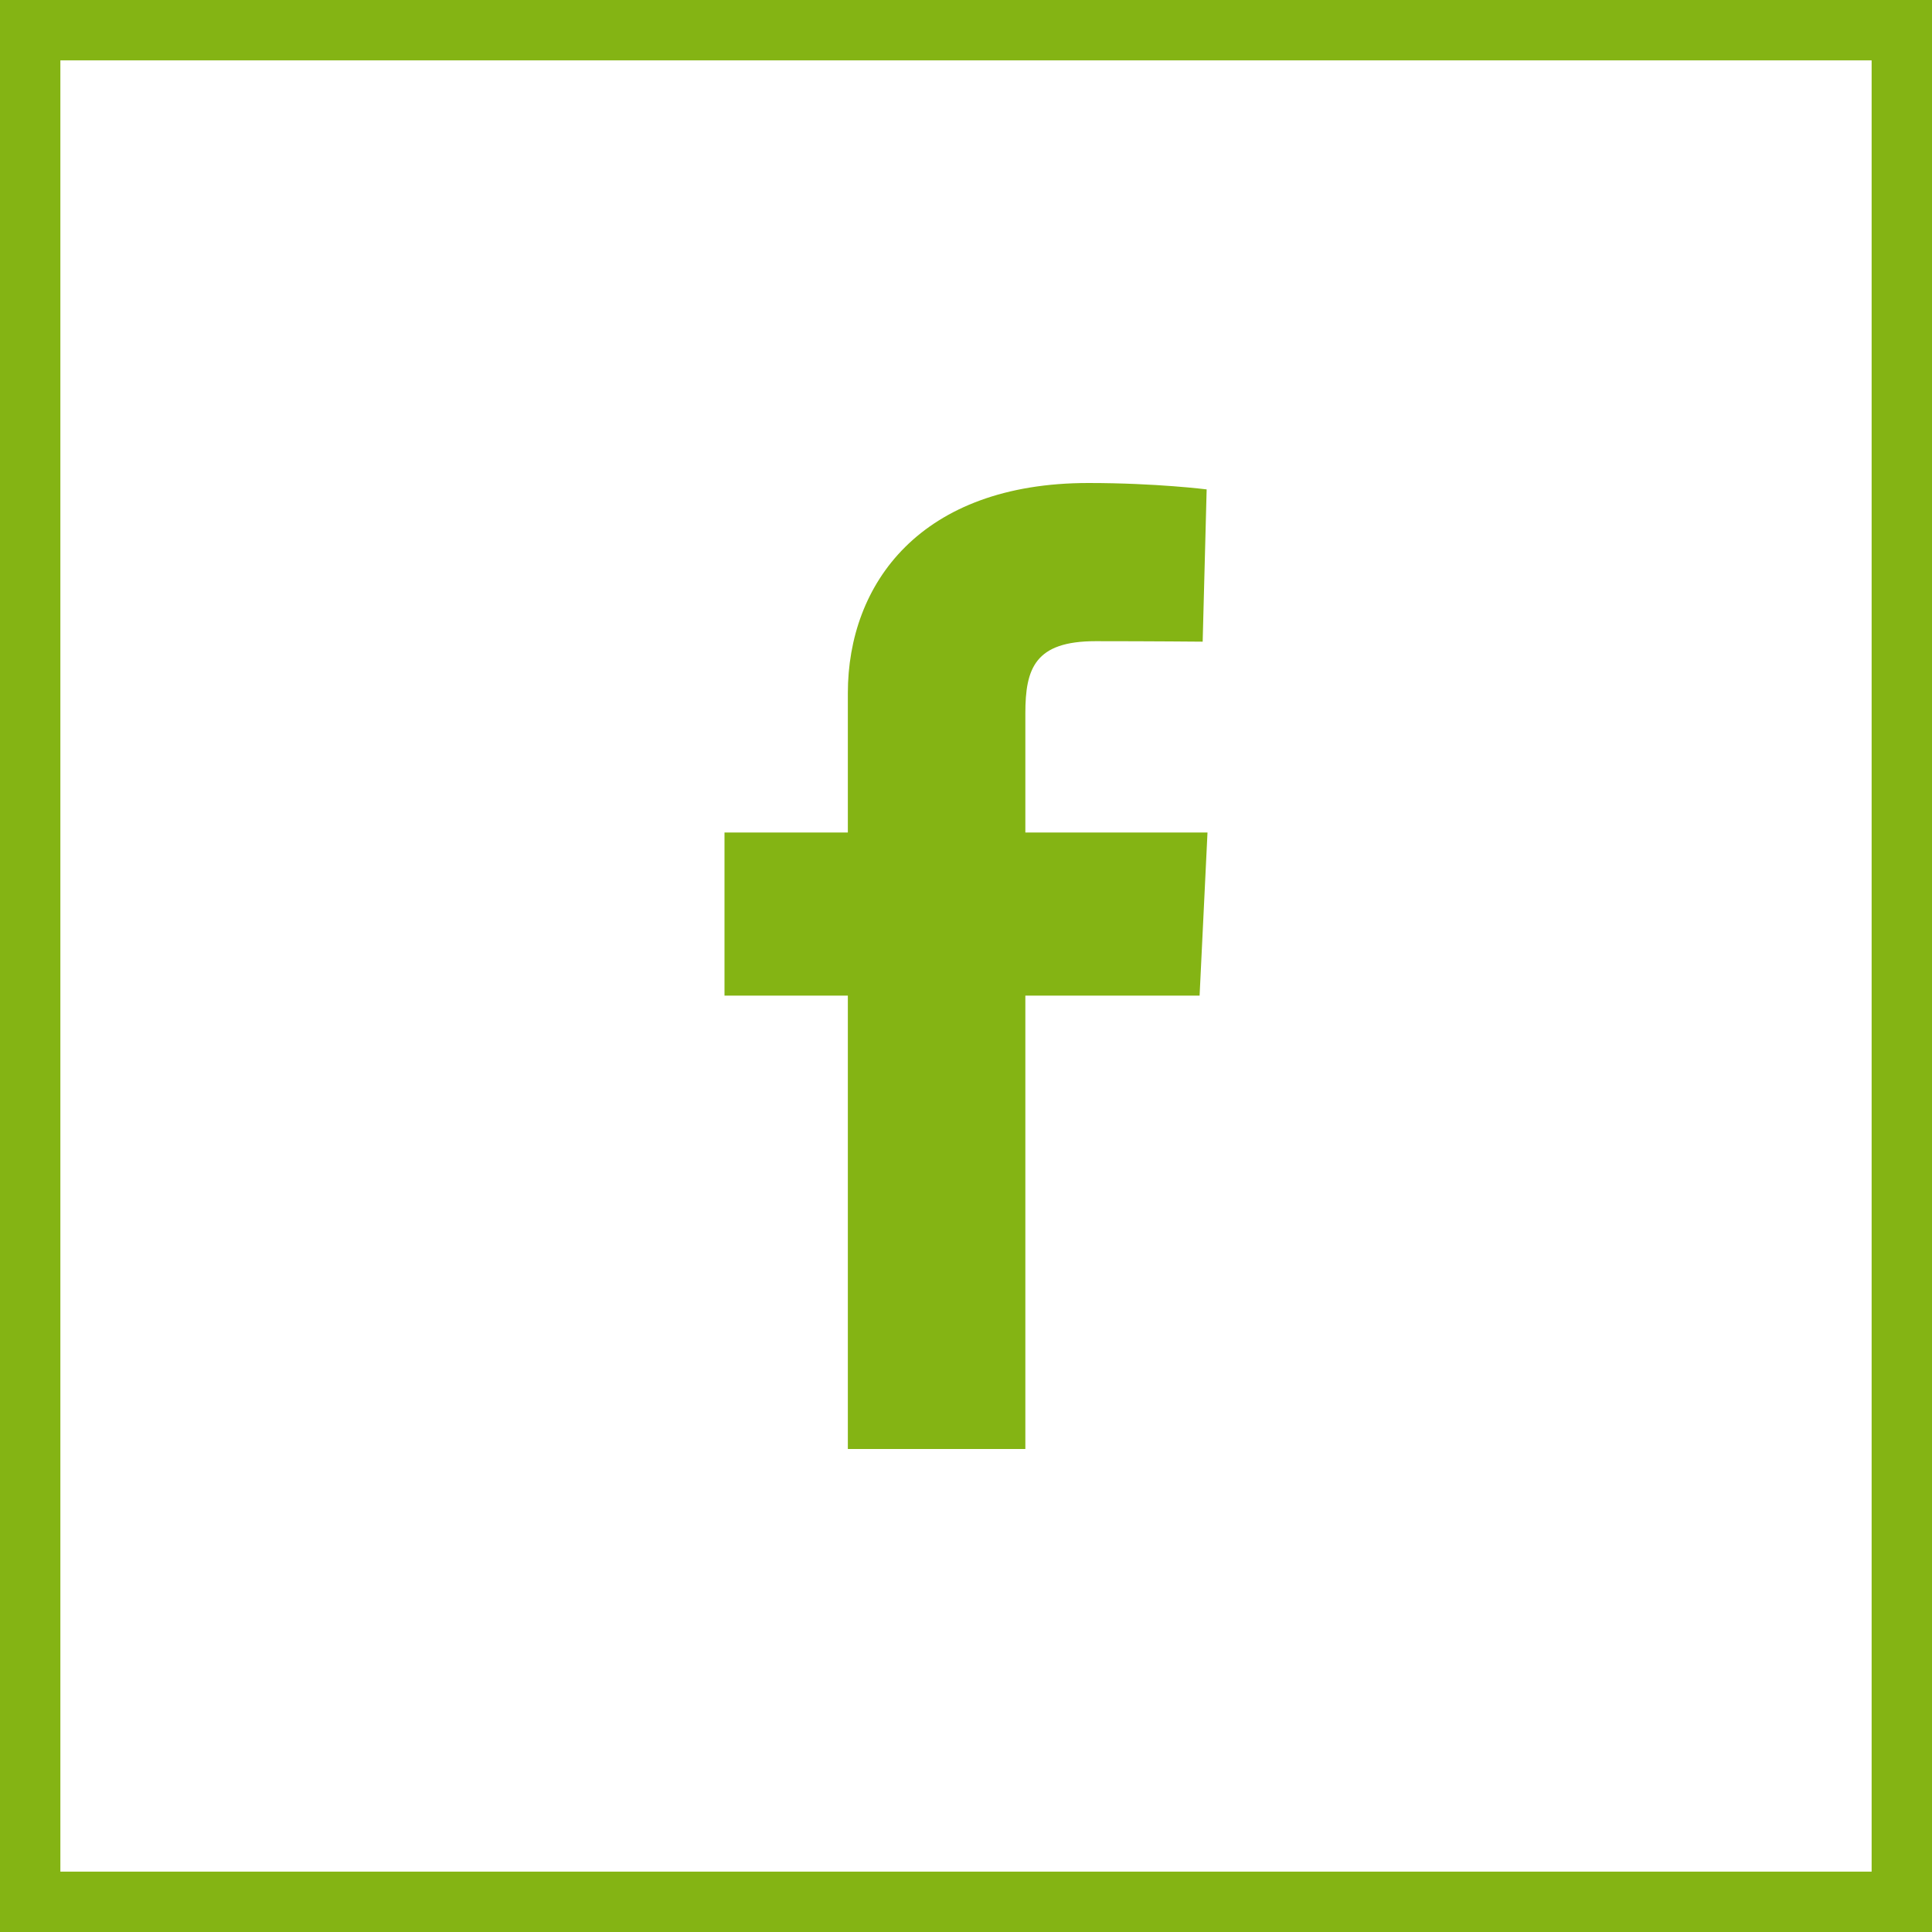
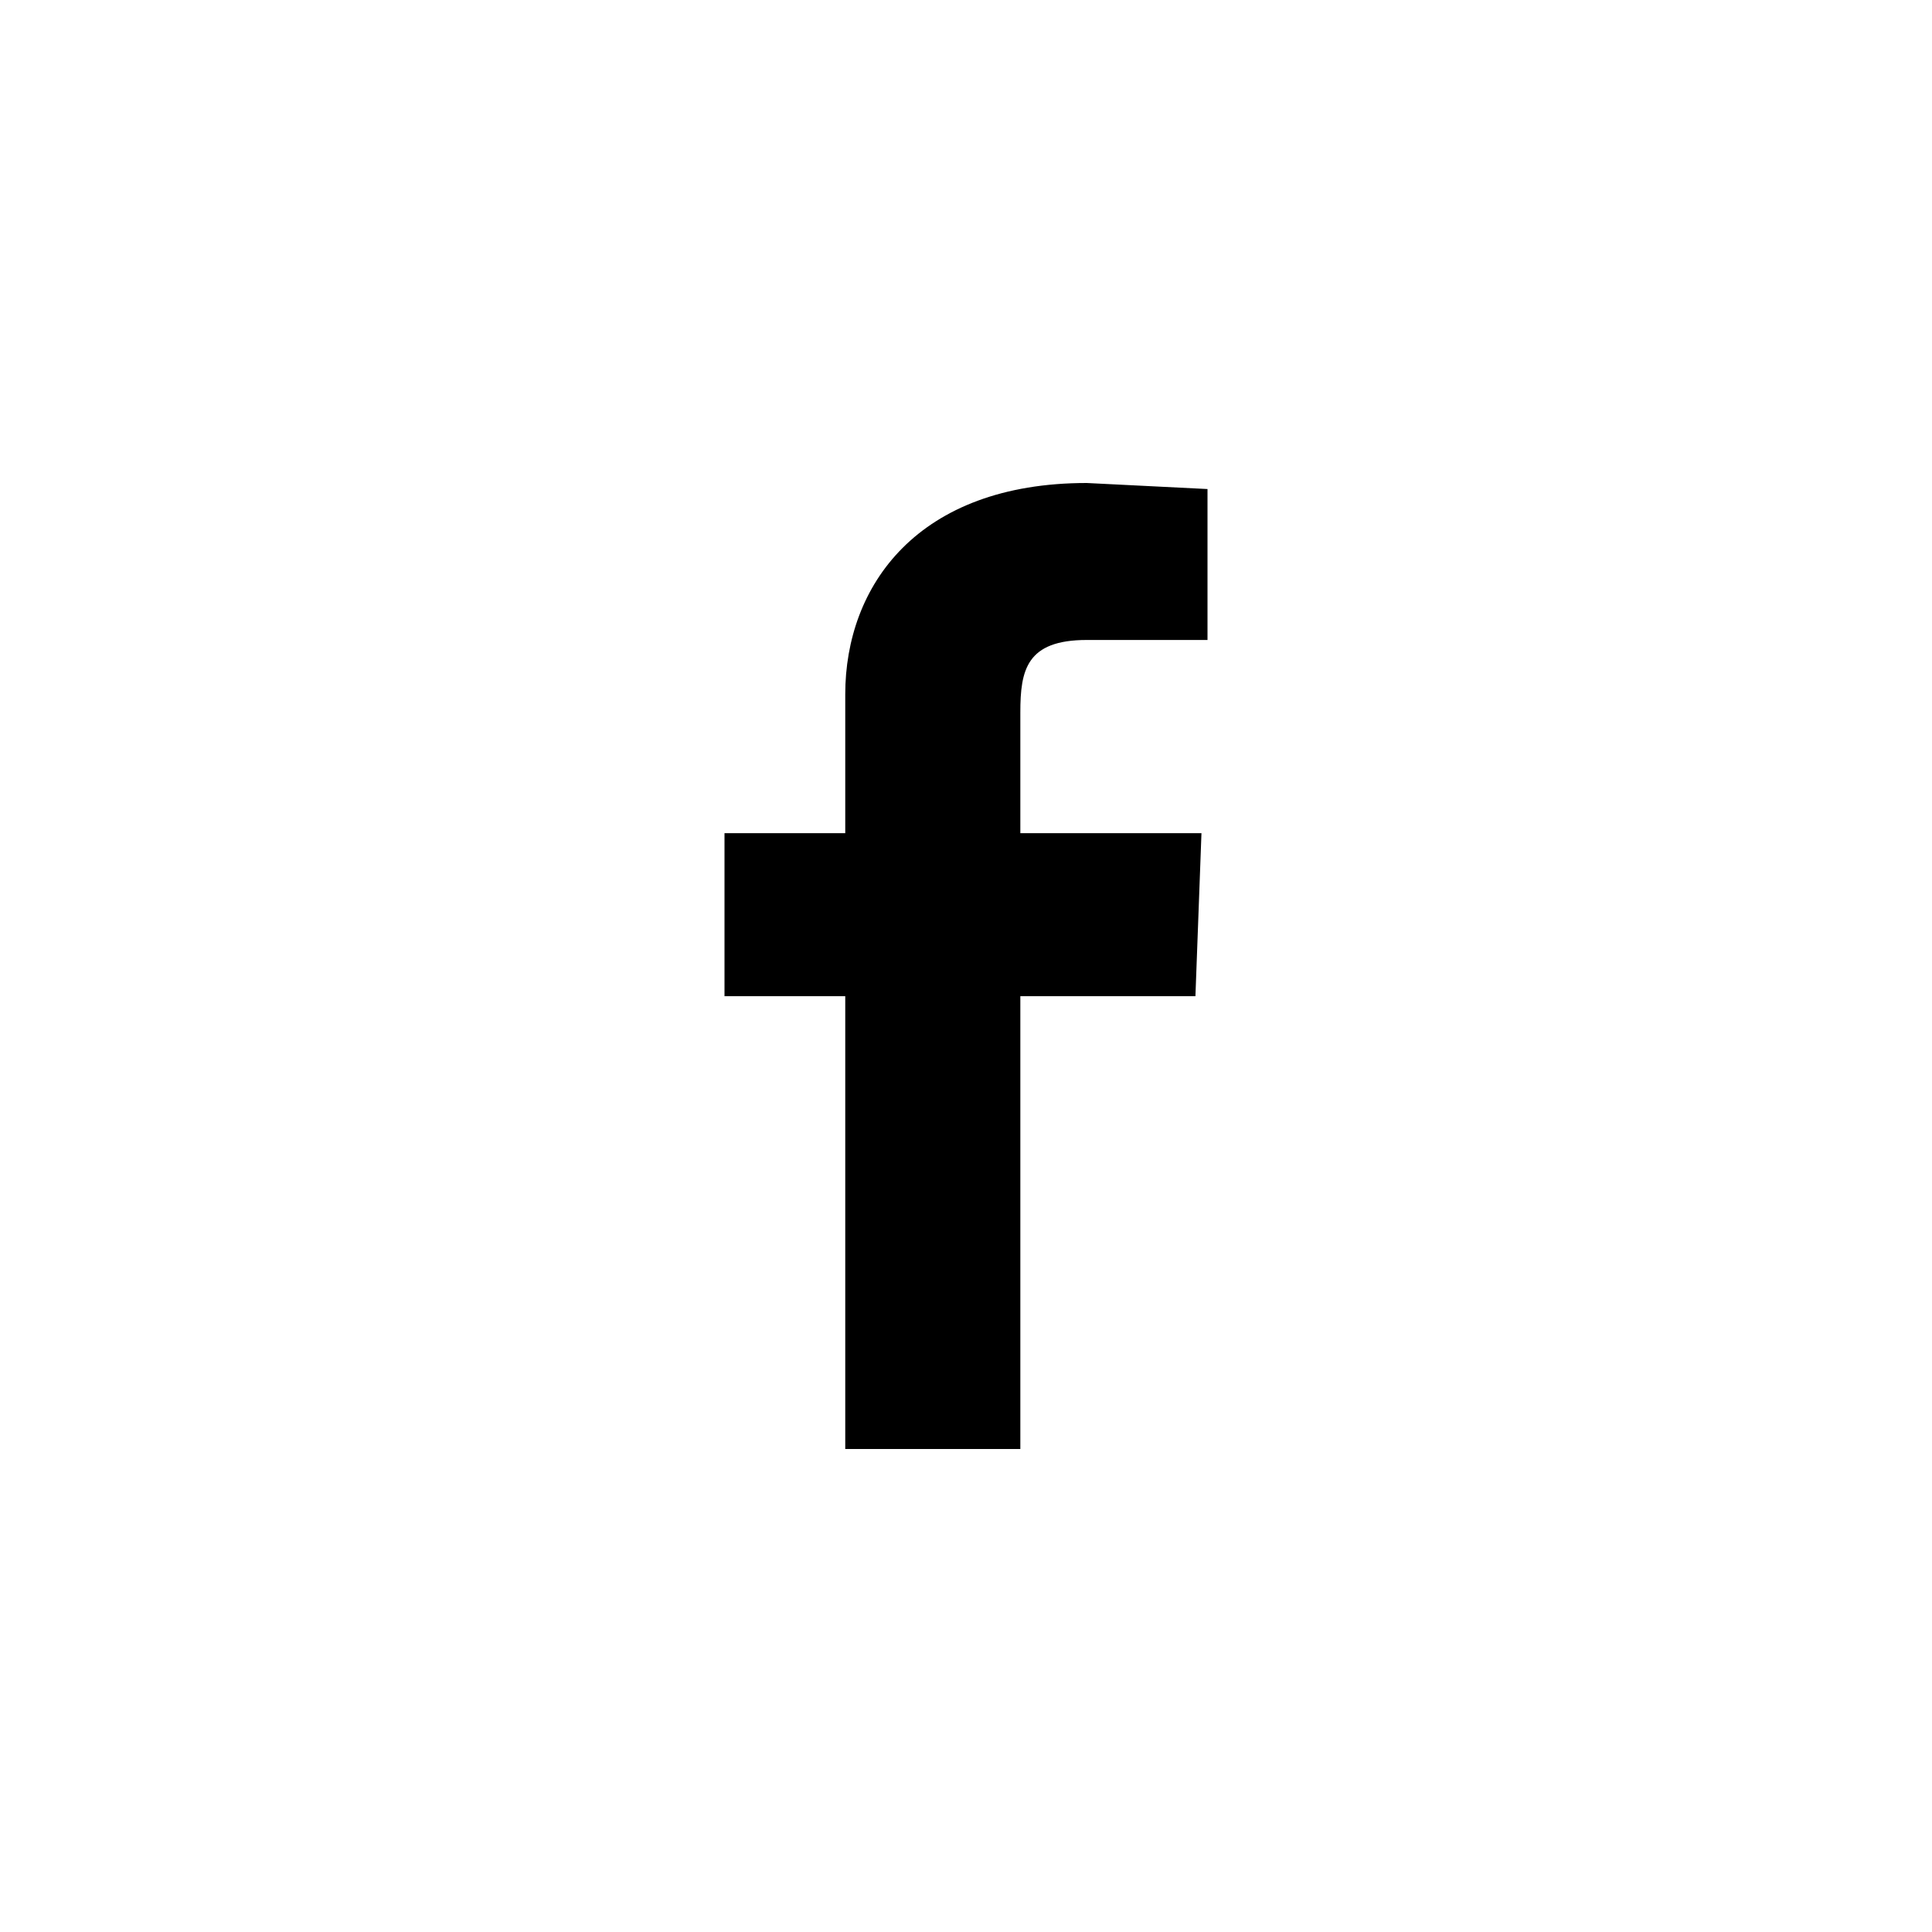
- <svg xmlns="http://www.w3.org/2000/svg" width="32px" height="32px" viewBox="0 0 32 32" version="1.1">
-   <defs />
-   <g id="ico/24px/facebook/green" stroke="none" stroke-width="1" fill="none" fill-rule="evenodd">
-     <rect id="Rectangle-11" stroke="#84B414" x="0.5" y="0.5" width="31" height="31" />
-     <path d="M19.869,16.491 L16.983,16.491 L16.983,24 L14.043,24 L14.043,16.491 L12,16.491 L12,13.789 L14.043,13.789 L14.043,11.481 C14.043,9.666 15.248,8 18.028,8 C19.153,8 19.986,8.106 19.986,8.106 L19.92,10.628 C19.92,10.628 19.072,10.62 18.146,10.62 C17.143,10.62 16.983,11.07 16.983,11.815 L16.983,11.943 L16.983,13.789 L20,13.789 L19.869,16.491 Z" id="Fill-1" fill="#84B414" />
+ <svg width="32" height="32">
+   <g>
+     <path fill="none" stroke-width="1" d="M.5.5h31v31H.5z" />
+     <path stroke-width="0" d="M19.9 16.5h-3V24H14v-7.5h-2v-2.7h2v-2.3C14 9.7 15.2 8 18 8l2 .1v2.5H18c-1 0-1.1.5-1.1 1.2v2h3l-.1 2.7z" />
  </g>
</svg>
